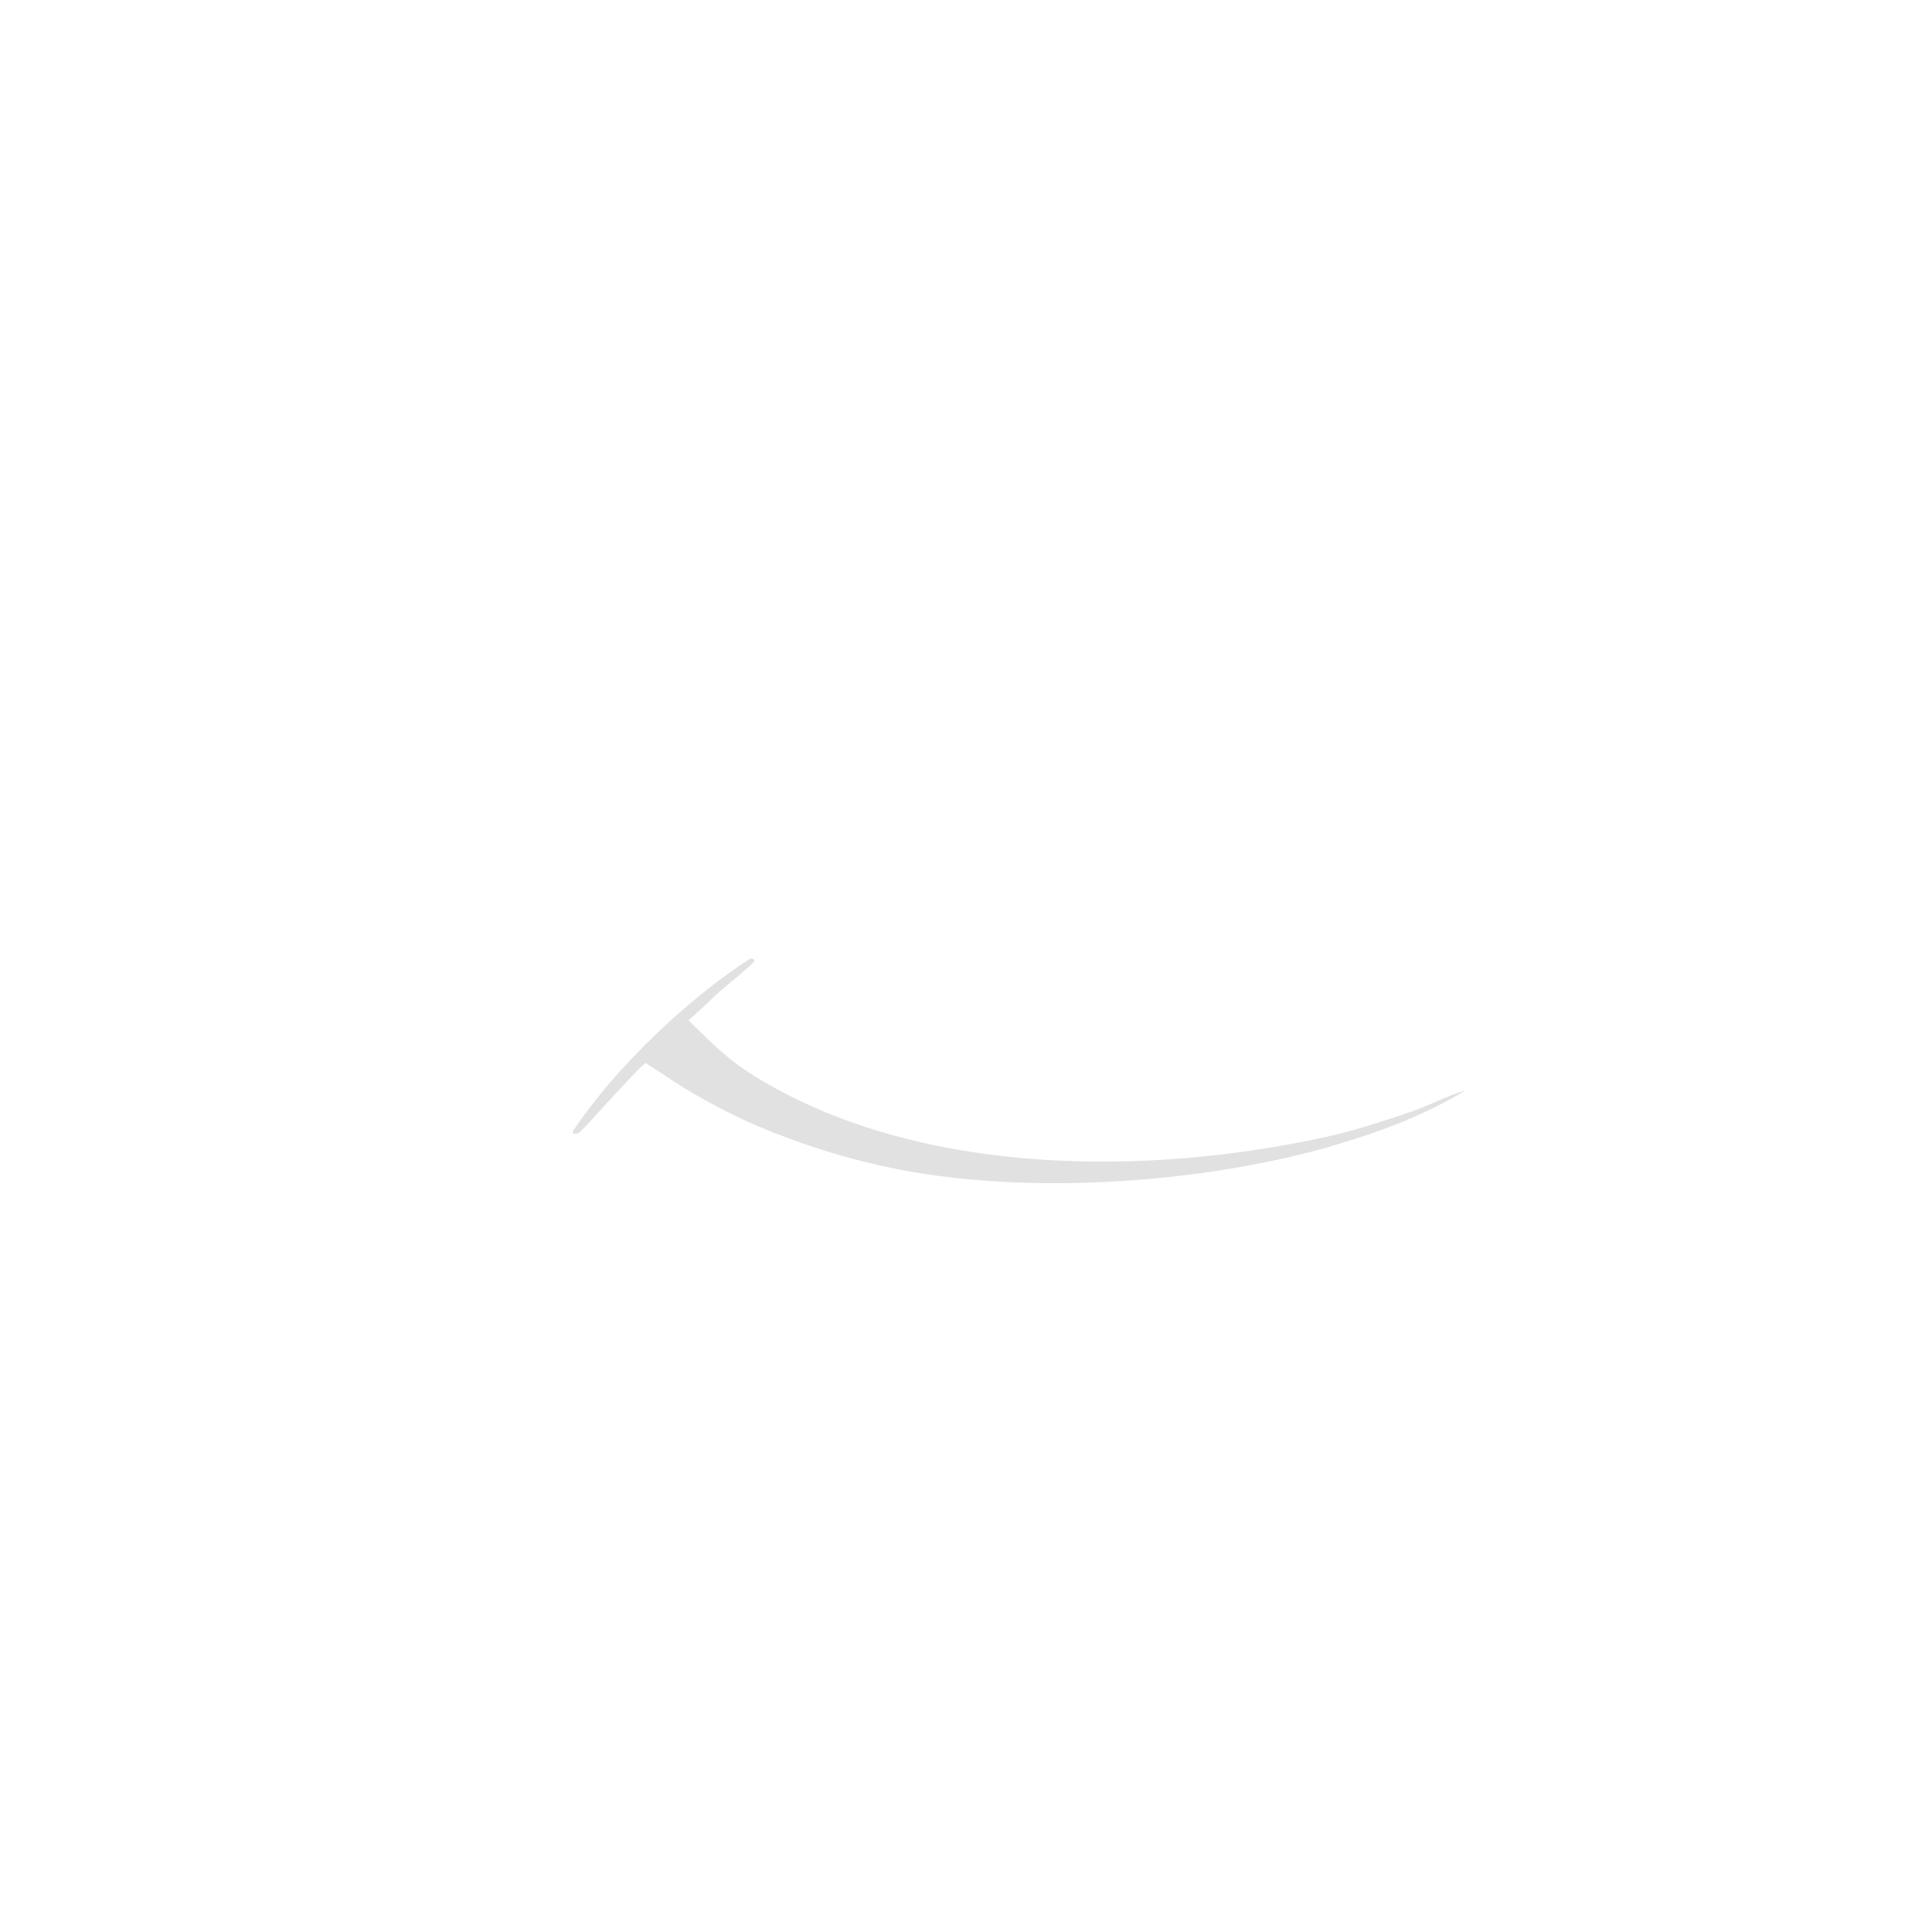
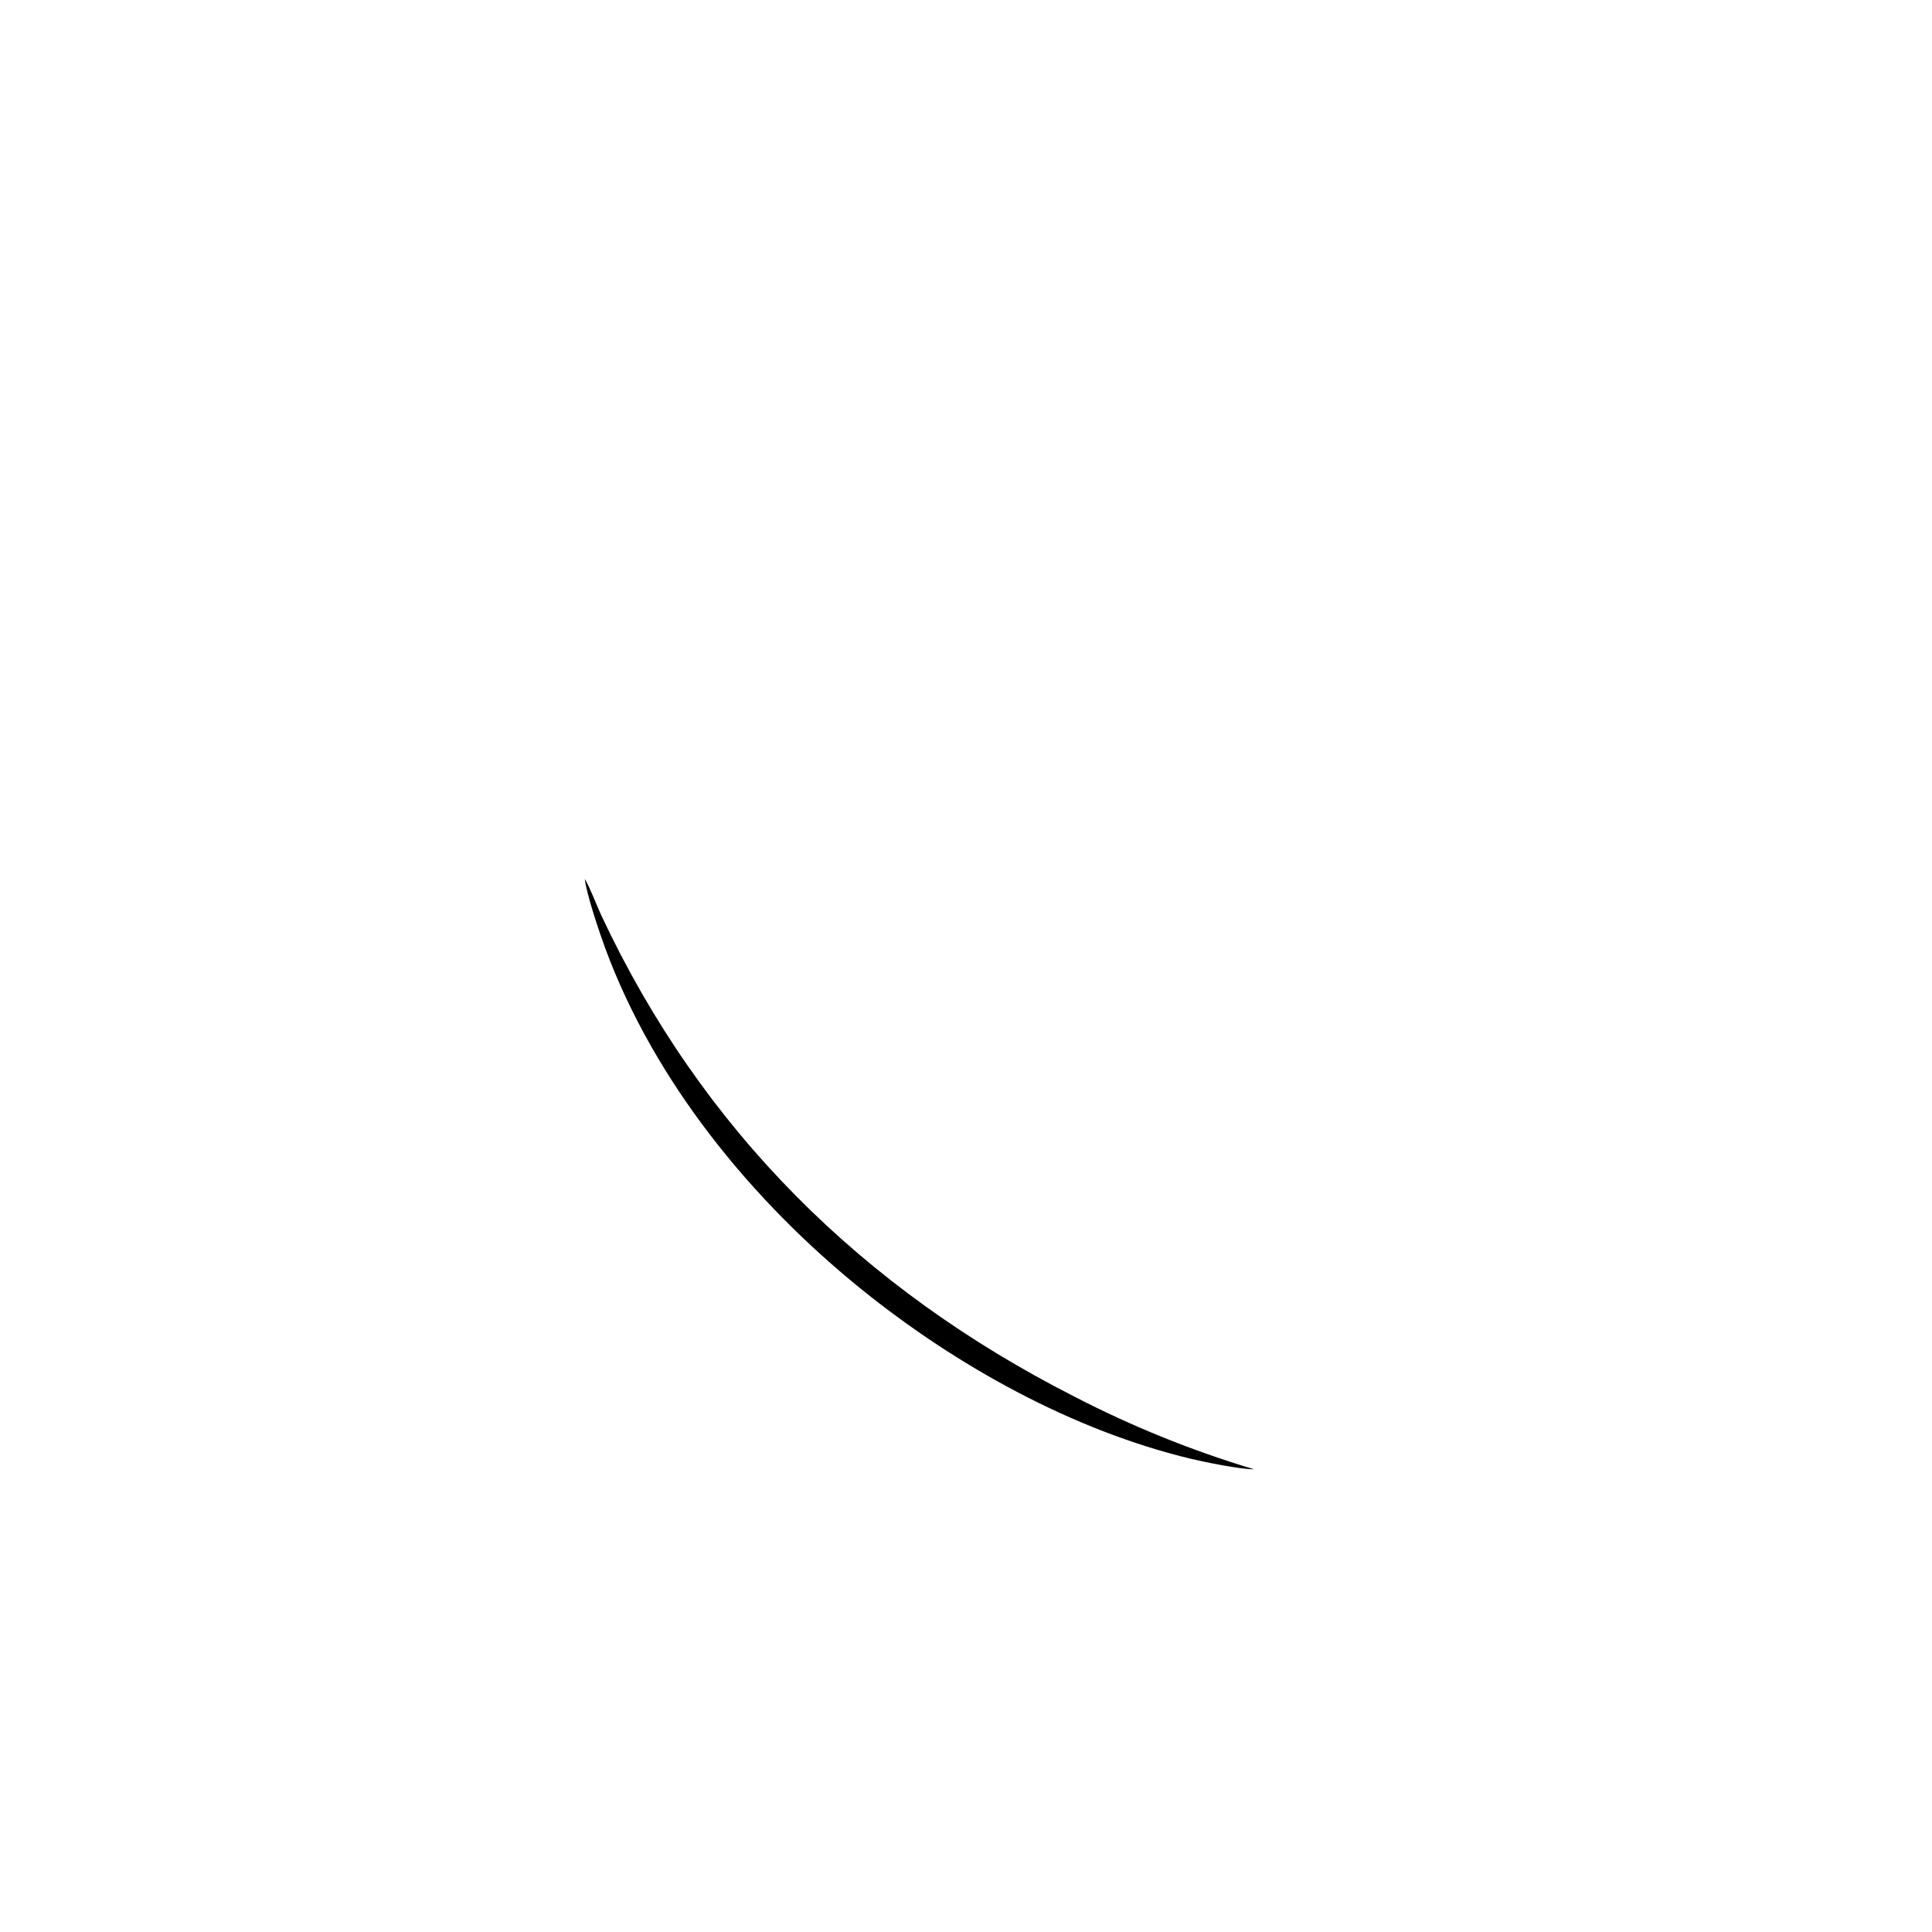
<svg xmlns="http://www.w3.org/2000/svg" viewBox="0 0 1024 1024">
-   <g fill="#000000" opacity="0.12" transform="translate(-120 120) scale(0.82)">
-     <path d="M563.506 540.818C572.347 546.042 580.476 552.015 589.056 557.193C601.558 564.736 617.263 573.185 630.523 579.066C661.955 592.929 694.837 603.239 728.557 609.804C810.18 625.329 912.893 618.952 993.315 598.232C996.443 597.427 999.555 596.6 1002.67 595.754C1035.76 586.085 1063.79 576.276 1093.65 558.472C1083 561.31 1069.79 568.388 1058.91 572.078C1041.19 578.09 1021.22 584.662 1002.87 588.657C888.555 613.555 747.331 613.815 643.255 554.717C618.948 540.914 609.71 531.168 591.34 513.092C596.242 509.143 605.276 500.371 610.16 495.799C615.278 491.008 630.554 479.171 634.186 474.729C632.895 473.104 633.718 473.708 631.451 473.151C590.935 499.108 543.922 543.818 516.732 584.67C516.676 585.122 516.621 585.573 516.565 586.024C518.031 586.814 518.558 586.61 520.19 586.144C522.203 585.569 556.112 546.457 563.506 540.818Z" />
+   <g fill="#000000" transform="translate(12 18) scale(0.78)">
+     <path d="M381.987 574.16C385.605 580.179 390.107 592.331 393.351 599.245C461.606 744.734 570.726 852.689 714.425 925.805C753.563 946.09 794.521 962.665 836.751 975.316C827.126 975.334 803.295 970.448 793.835 968.182C713.464 948.931 634.421 904.968 570.404 853.351C495.57 793.008 429.323 712.012 395.807 621.067C392.093 610.987 383.125 584.54 381.987 574.16Z" />
  </g>
</svg>
